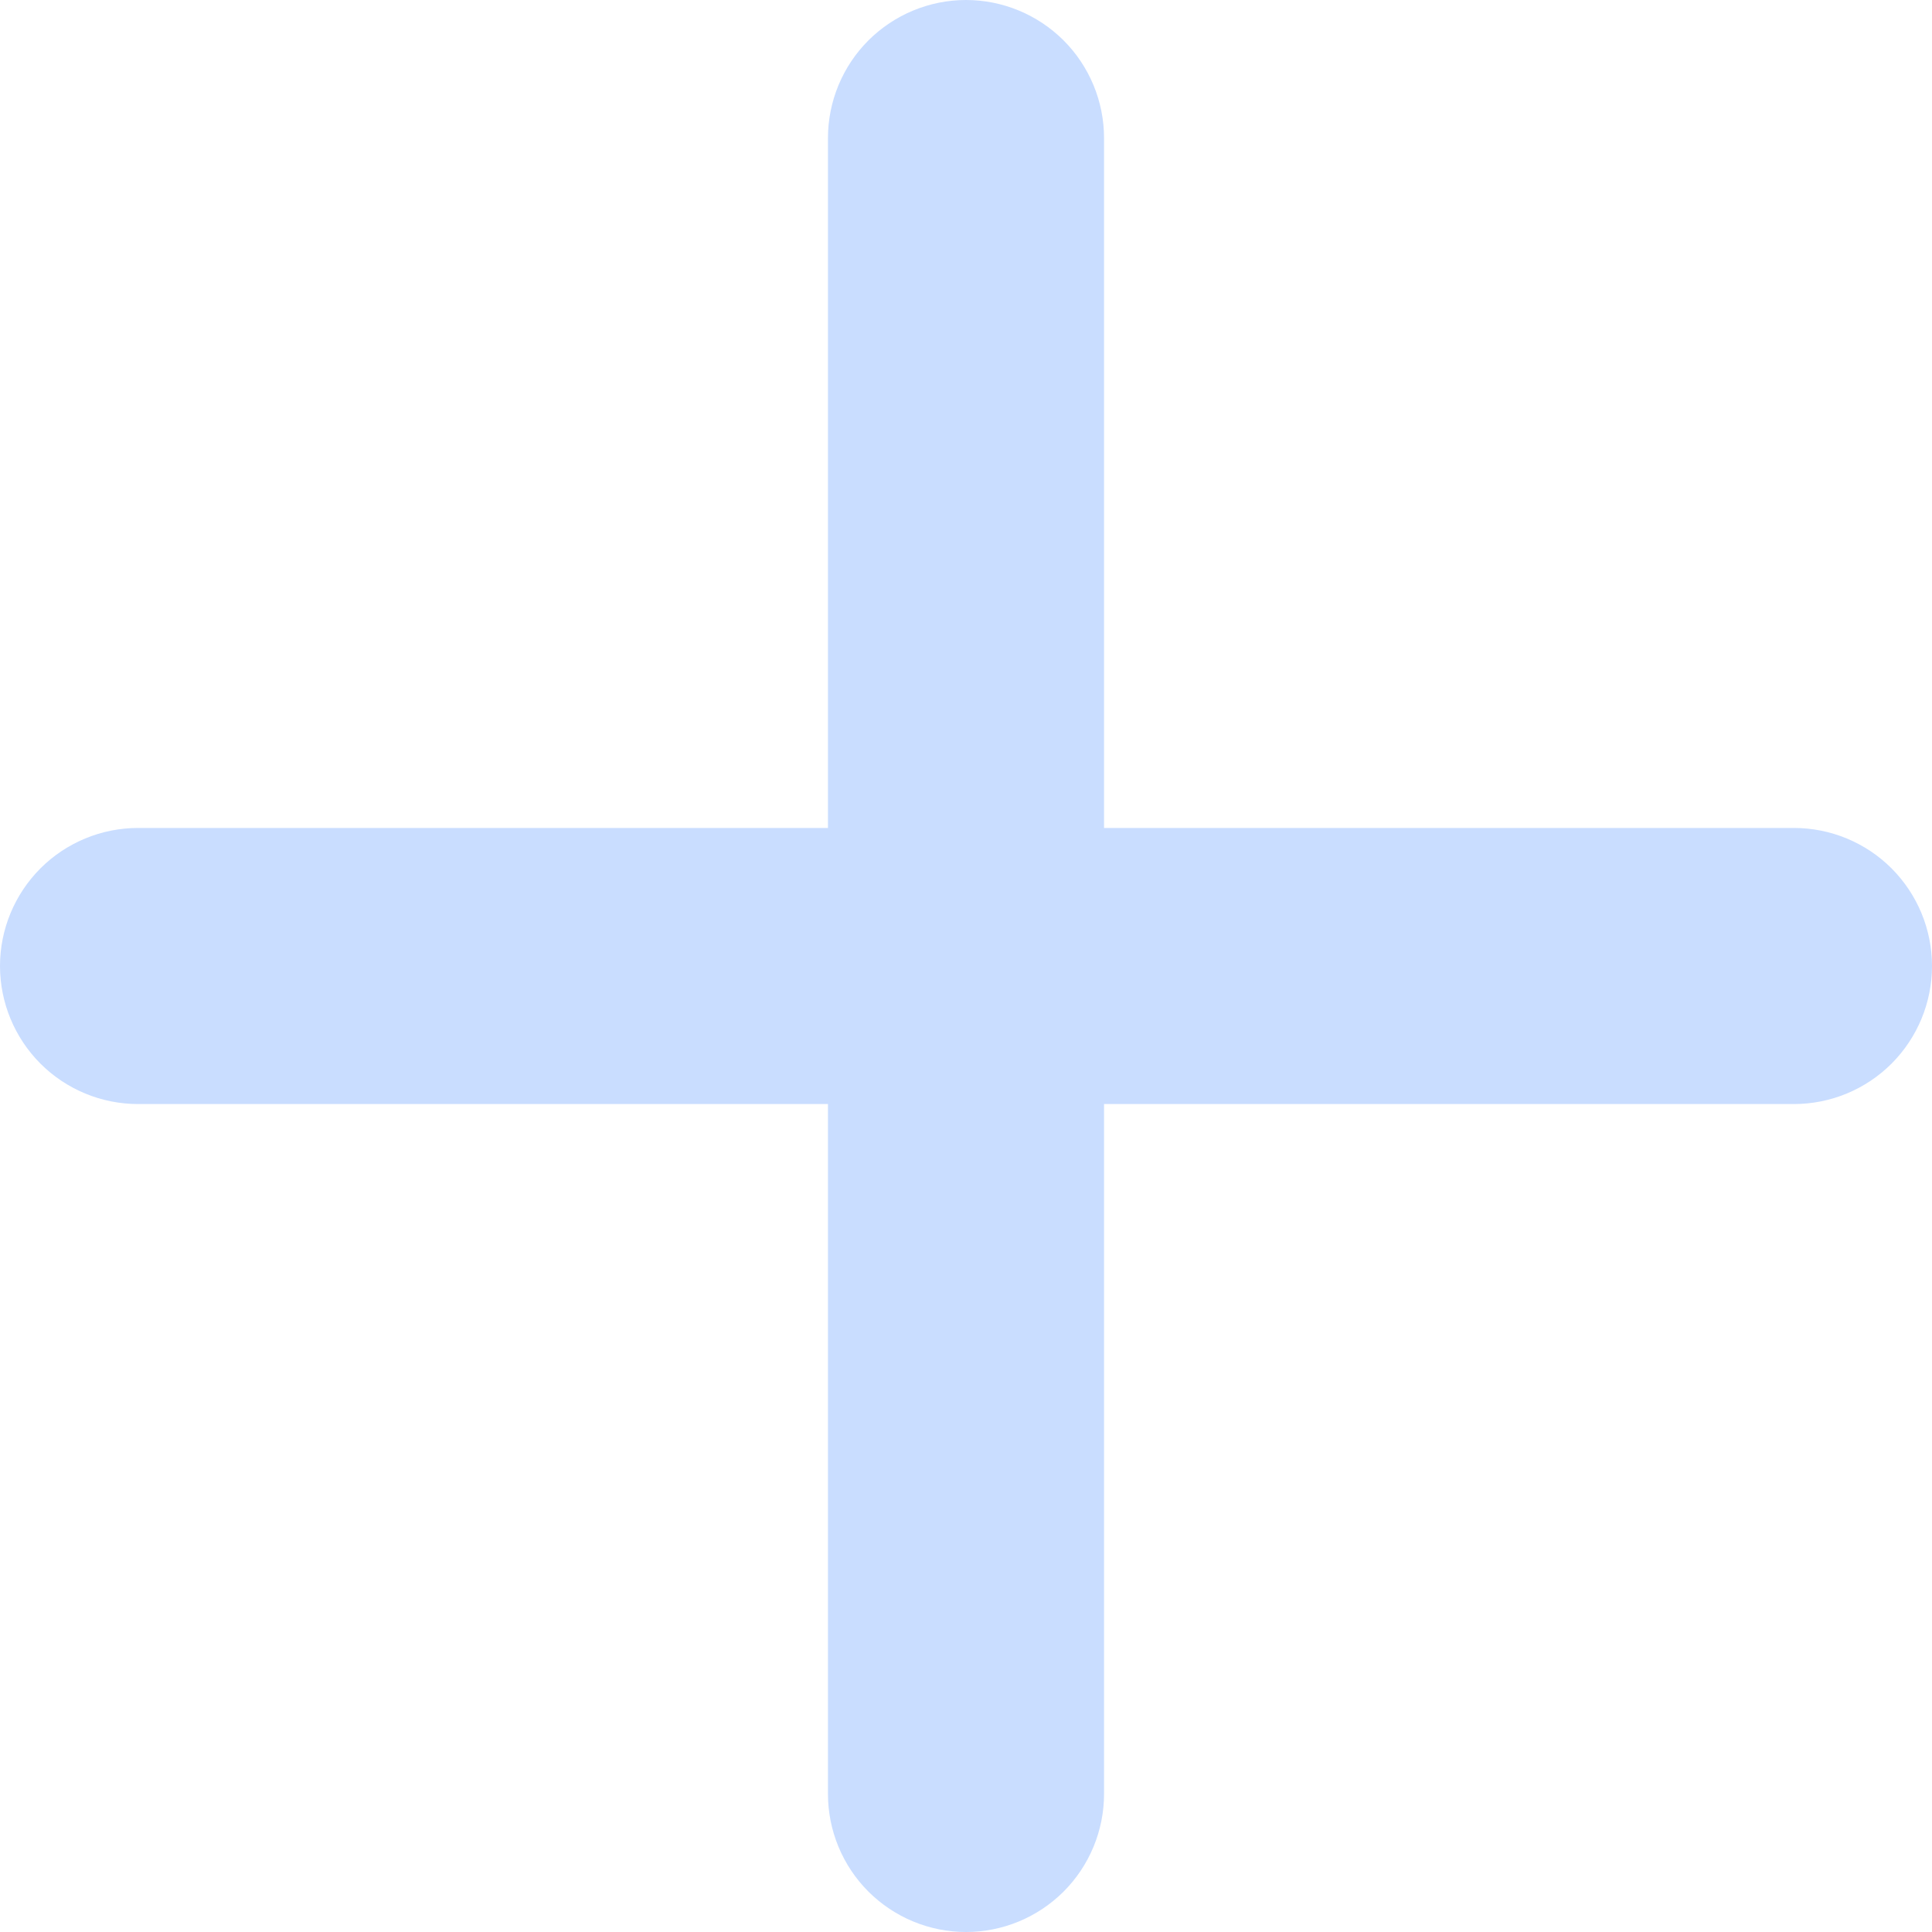
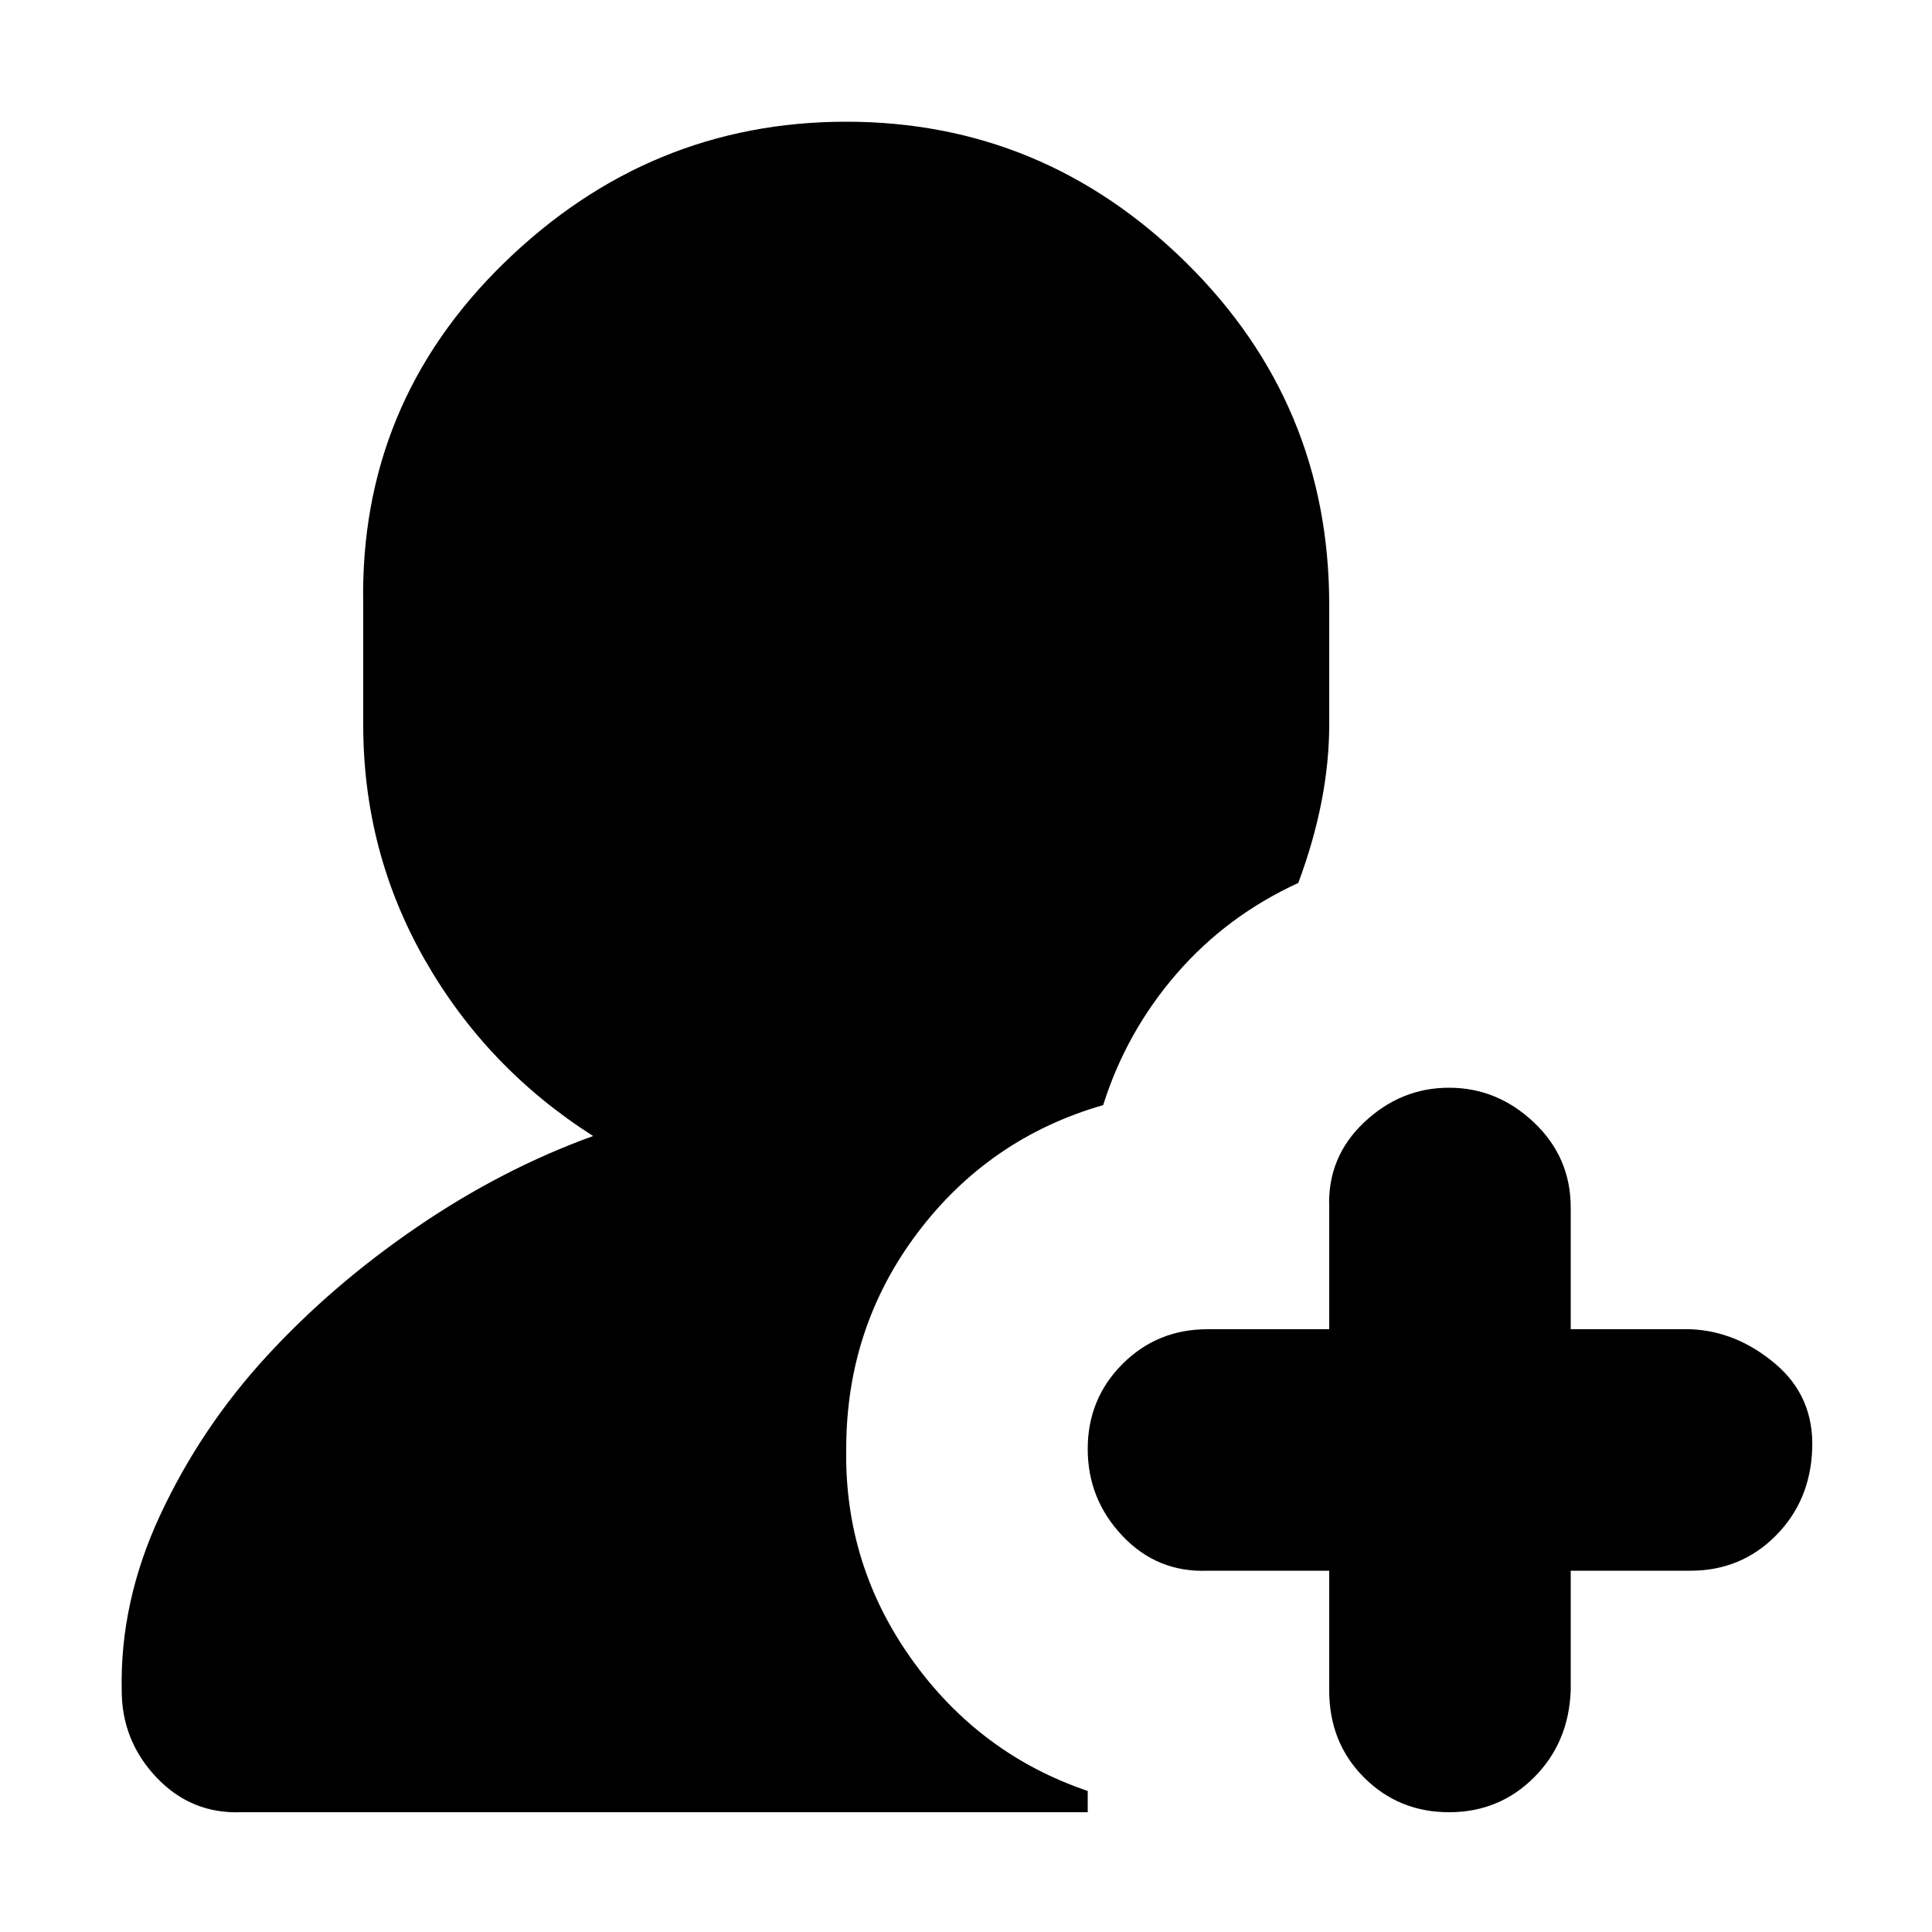
- <svg xmlns="http://www.w3.org/2000/svg" width="20" height="20" viewBox="0 0 20 20" fill="none">
-   <path d="M18.571 11.429H11.429V18.571C11.429 18.95 11.278 19.314 11.01 19.582C10.742 19.849 10.379 20 10 20C9.621 20 9.258 19.849 8.99 19.582C8.722 19.314 8.571 18.95 8.571 18.571V11.429H1.429C1.05 11.429 0.686 11.278 0.418 11.01C0.151 10.742 0 10.379 0 10C0 9.621 0.151 9.258 0.418 8.99C0.686 8.722 1.05 8.571 1.429 8.571H8.571V1.429C8.571 1.05 8.722 0.686 8.99 0.418C9.258 0.151 9.621 0 10 0C10.379 0 10.742 0.151 11.01 0.418C11.278 0.686 11.429 1.05 11.429 1.429V8.571H18.571C18.95 8.571 19.314 8.722 19.582 8.99C19.849 9.258 20 9.621 20 10C20 10.379 19.849 10.742 19.582 11.01C19.314 11.278 18.95 11.429 18.571 11.429Z" fill="#C9DDFF" />
+ <svg xmlns="http://www.w3.org/2000/svg" fill="#000000" width="800px" height="800px" viewBox="0 0 32 32" version="1.1">
+   <path d="M2.016 28q0 0.832 0.576 1.44t1.408 0.576h14.016v-0.352q-1.792-0.608-2.912-2.176t-1.088-3.488q0-2.016 1.184-3.584t3.072-2.112q0.384-1.216 1.216-2.176t2.016-1.504q0.512-1.376 0.512-2.624v-1.984q0-3.328-2.368-5.664t-5.632-2.336-5.664 2.336-2.336 5.664v1.984q0 2.112 1.024 3.904t2.784 2.912q-1.504 0.544-2.912 1.504t-2.496 2.144-1.76 2.624-0.64 2.912zM18.016 24q0 0.832 0.576 1.44t1.408 0.576h2.016v1.984q0 0.864 0.576 1.44t1.408 0.576 1.408-0.576 0.608-1.44v-1.984h1.984q0.832 0 1.408-0.576t0.608-1.44-0.608-1.408-1.408-0.576h-1.984v-2.016q0-0.832-0.608-1.408t-1.408-0.576-1.408 0.576-0.576 1.408v2.016h-2.016q-0.832 0-1.408 0.576t-0.576 1.408z" />
</svg>
